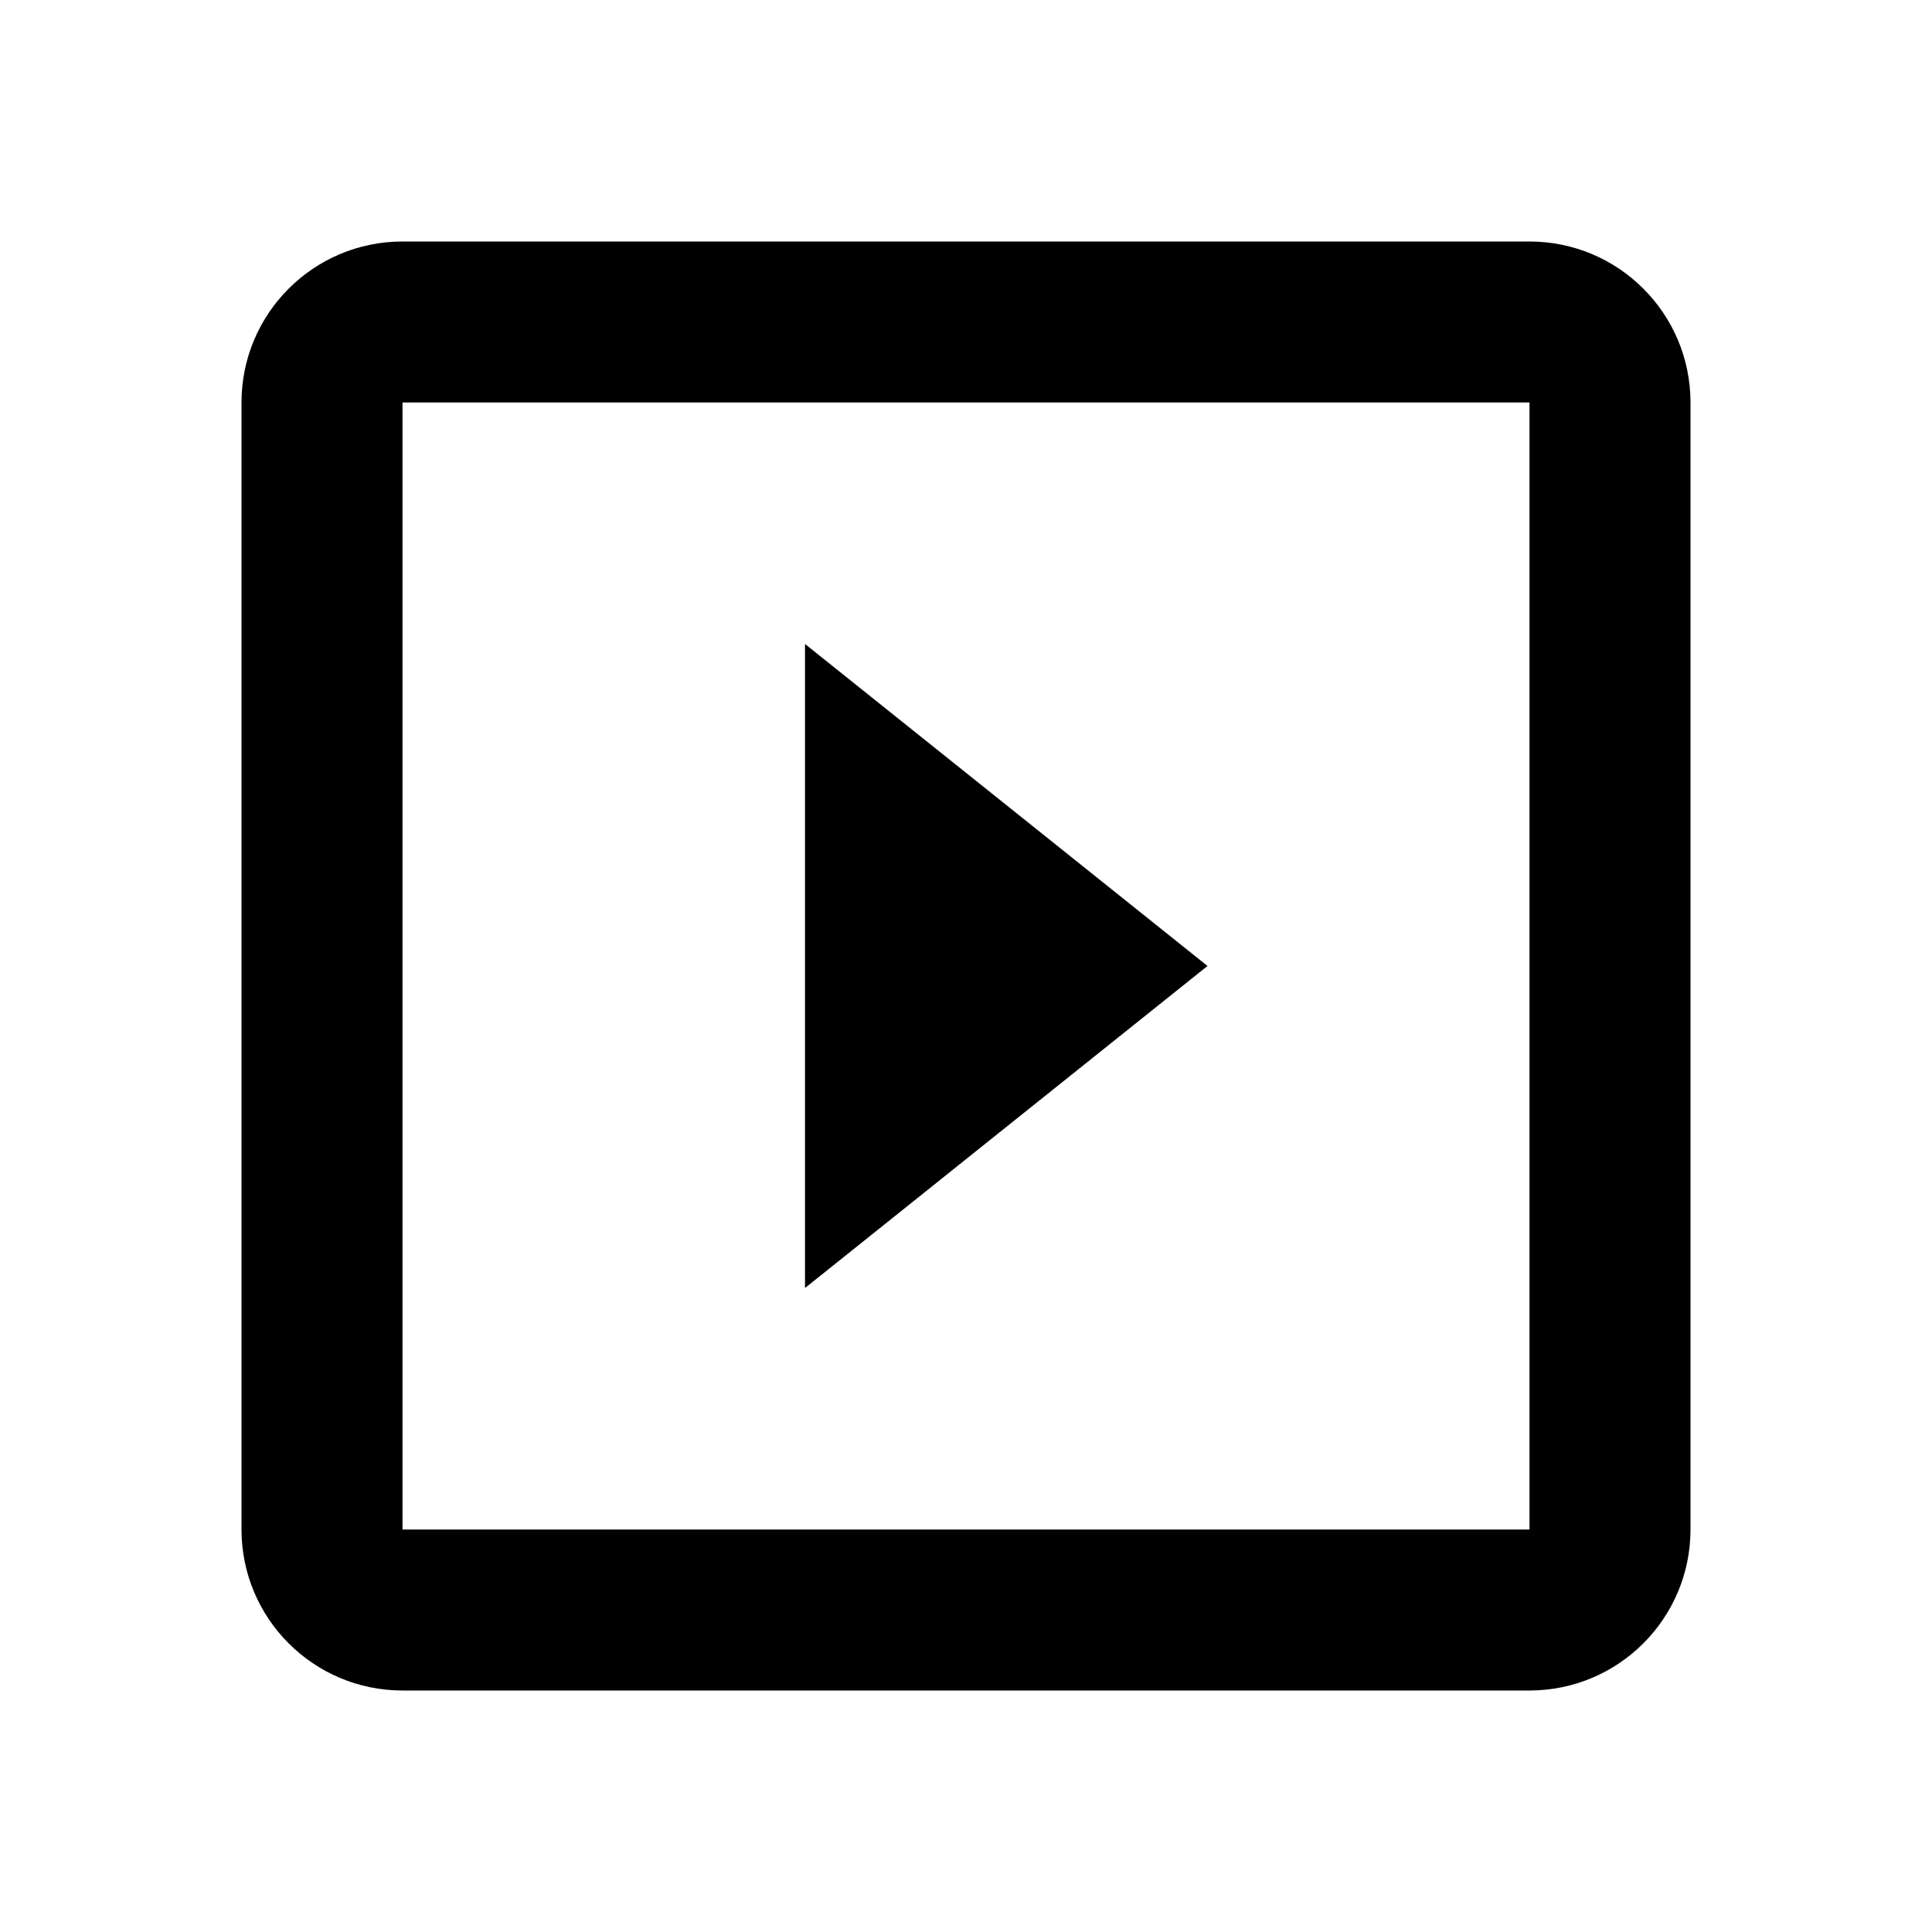
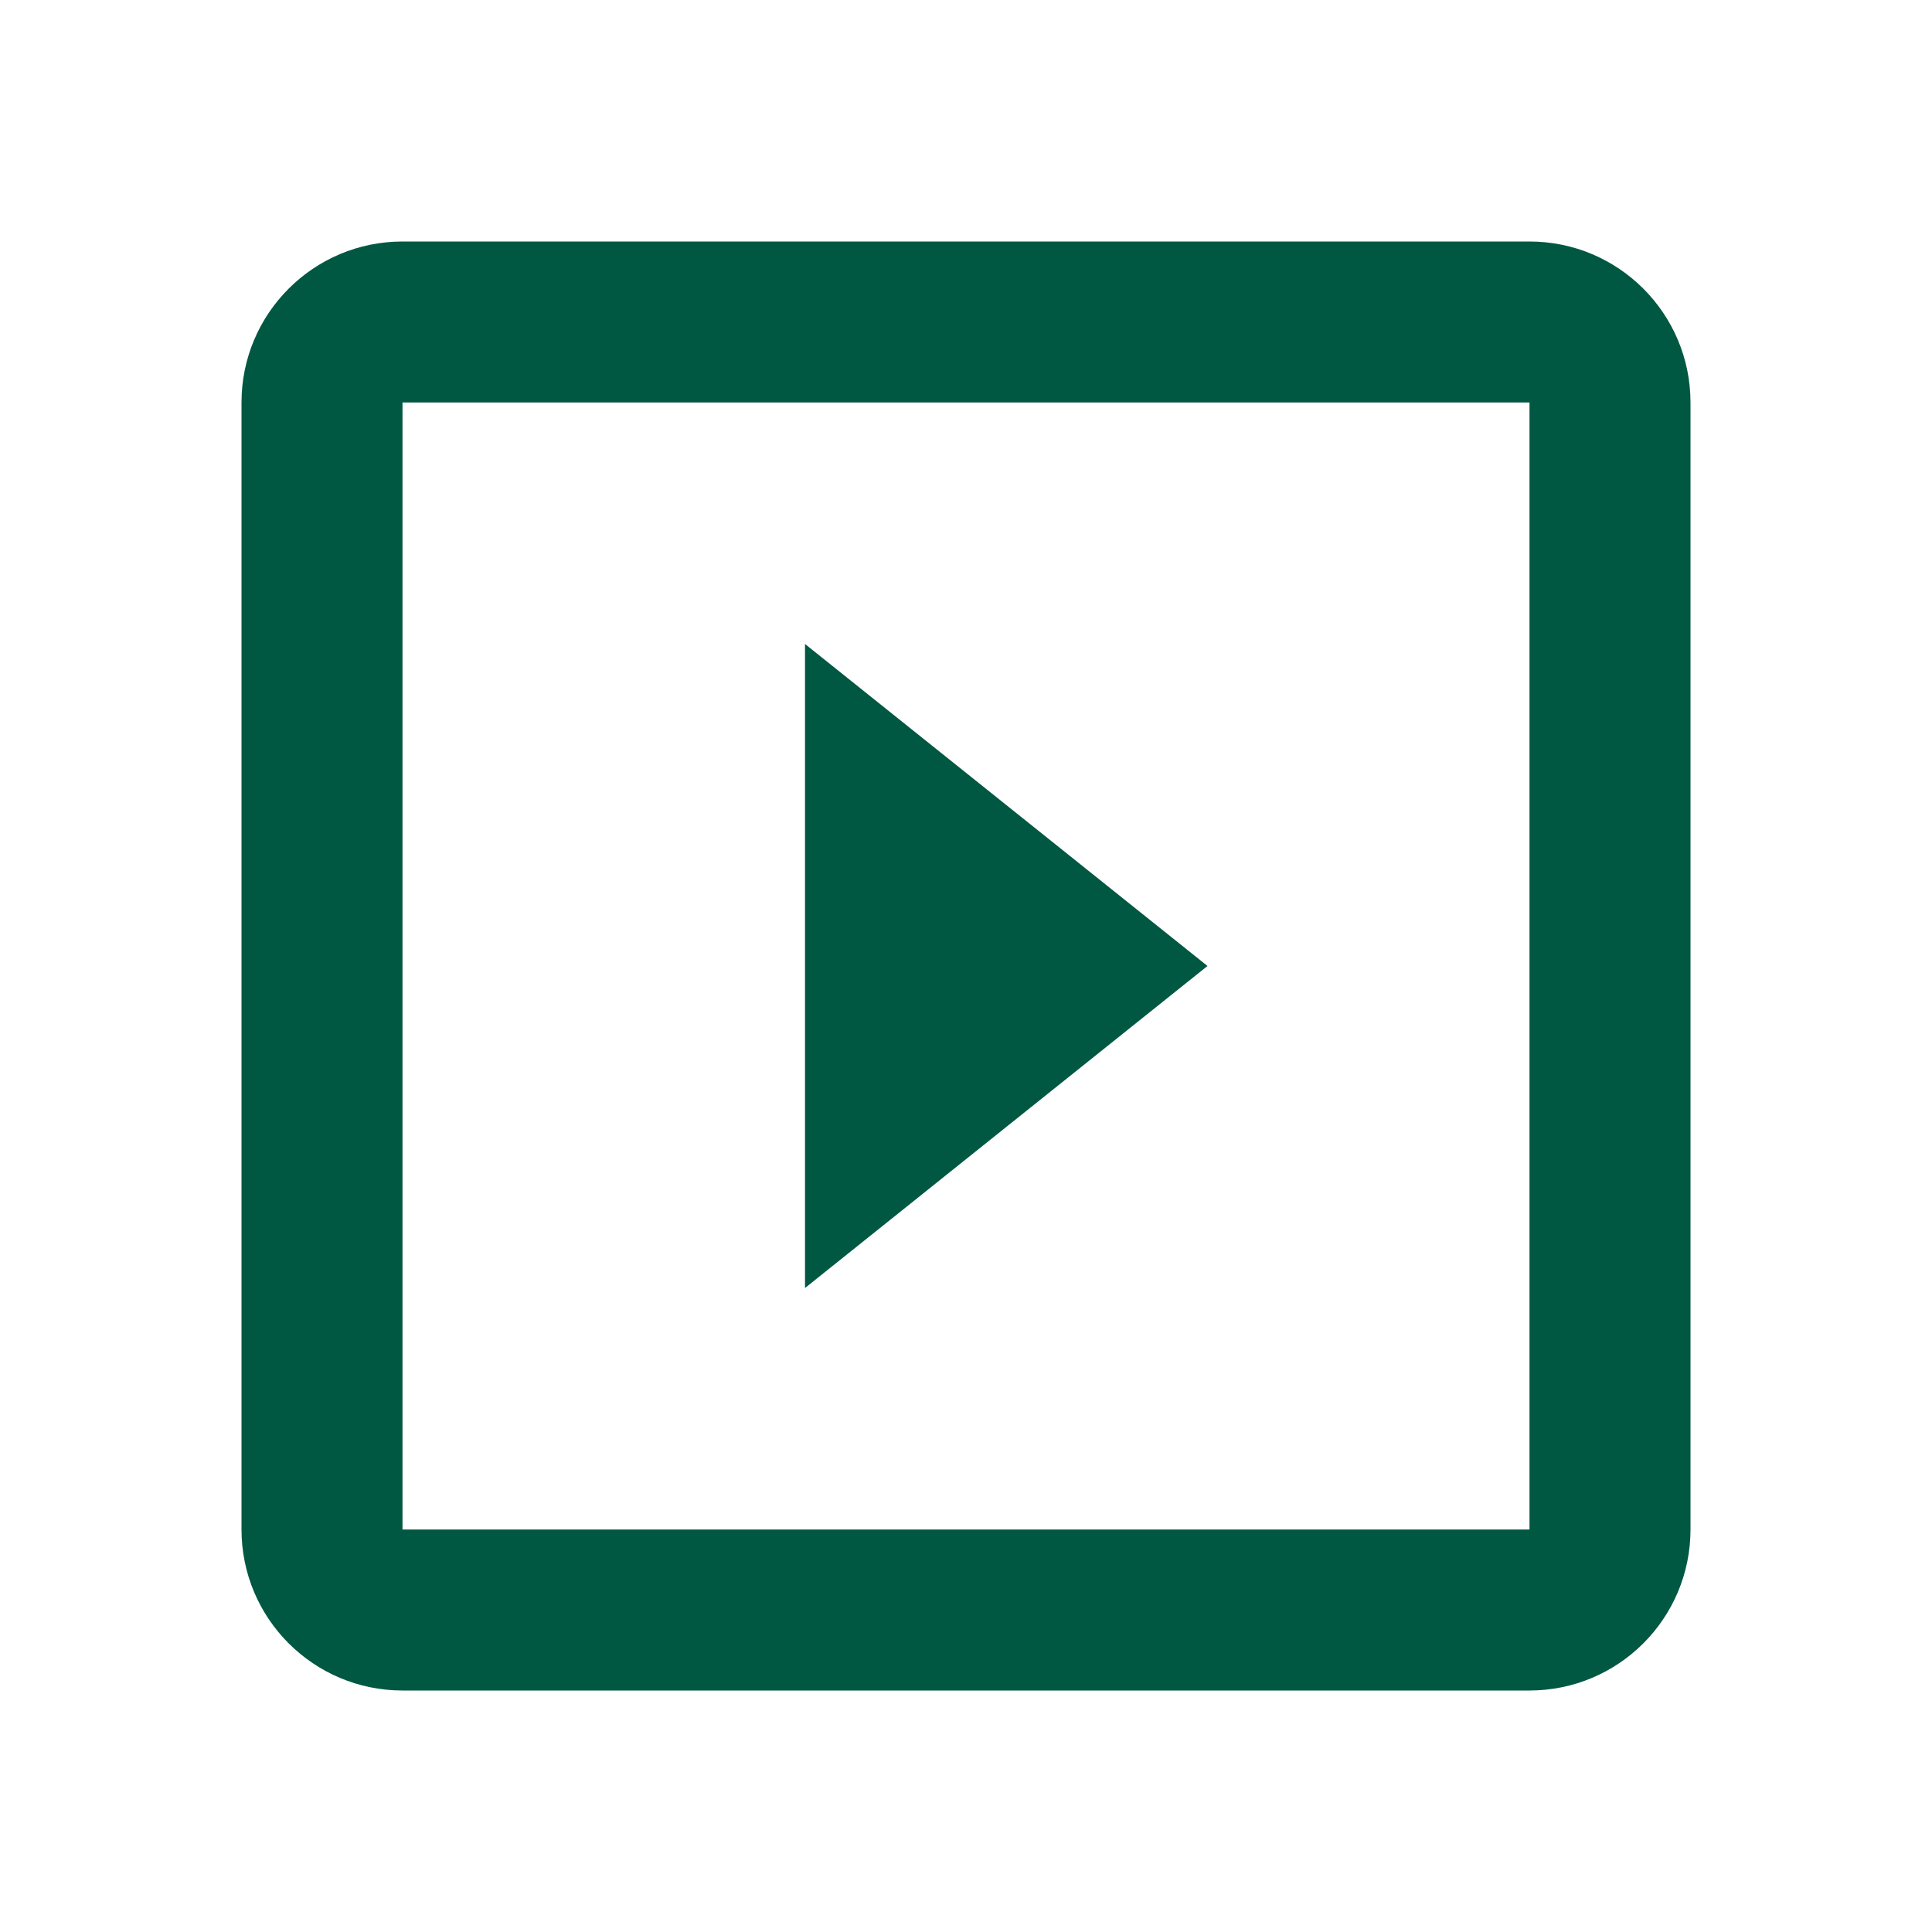
<svg xmlns="http://www.w3.org/2000/svg" width="24" height="24" viewBox="0 0 24 24">
-   <path fill="currentColor" d="M19 19H5V5h14m0-2H5a2 2 0 0 0-2 2v14a2 2 0 0 0 2 2h14a2 2 0 0 0 2-2V5a2 2 0 0 0-2-2m-9 5v8l5-4z" />
+   <path fill="#005842" d="M19 19H5V5h14m0-2H5a2 2 0 0 0-2 2v14a2 2 0 0 0 2 2h14a2 2 0 0 0 2-2V5a2 2 0 0 0-2-2m-9 5v8l5-4z" />
</svg>
